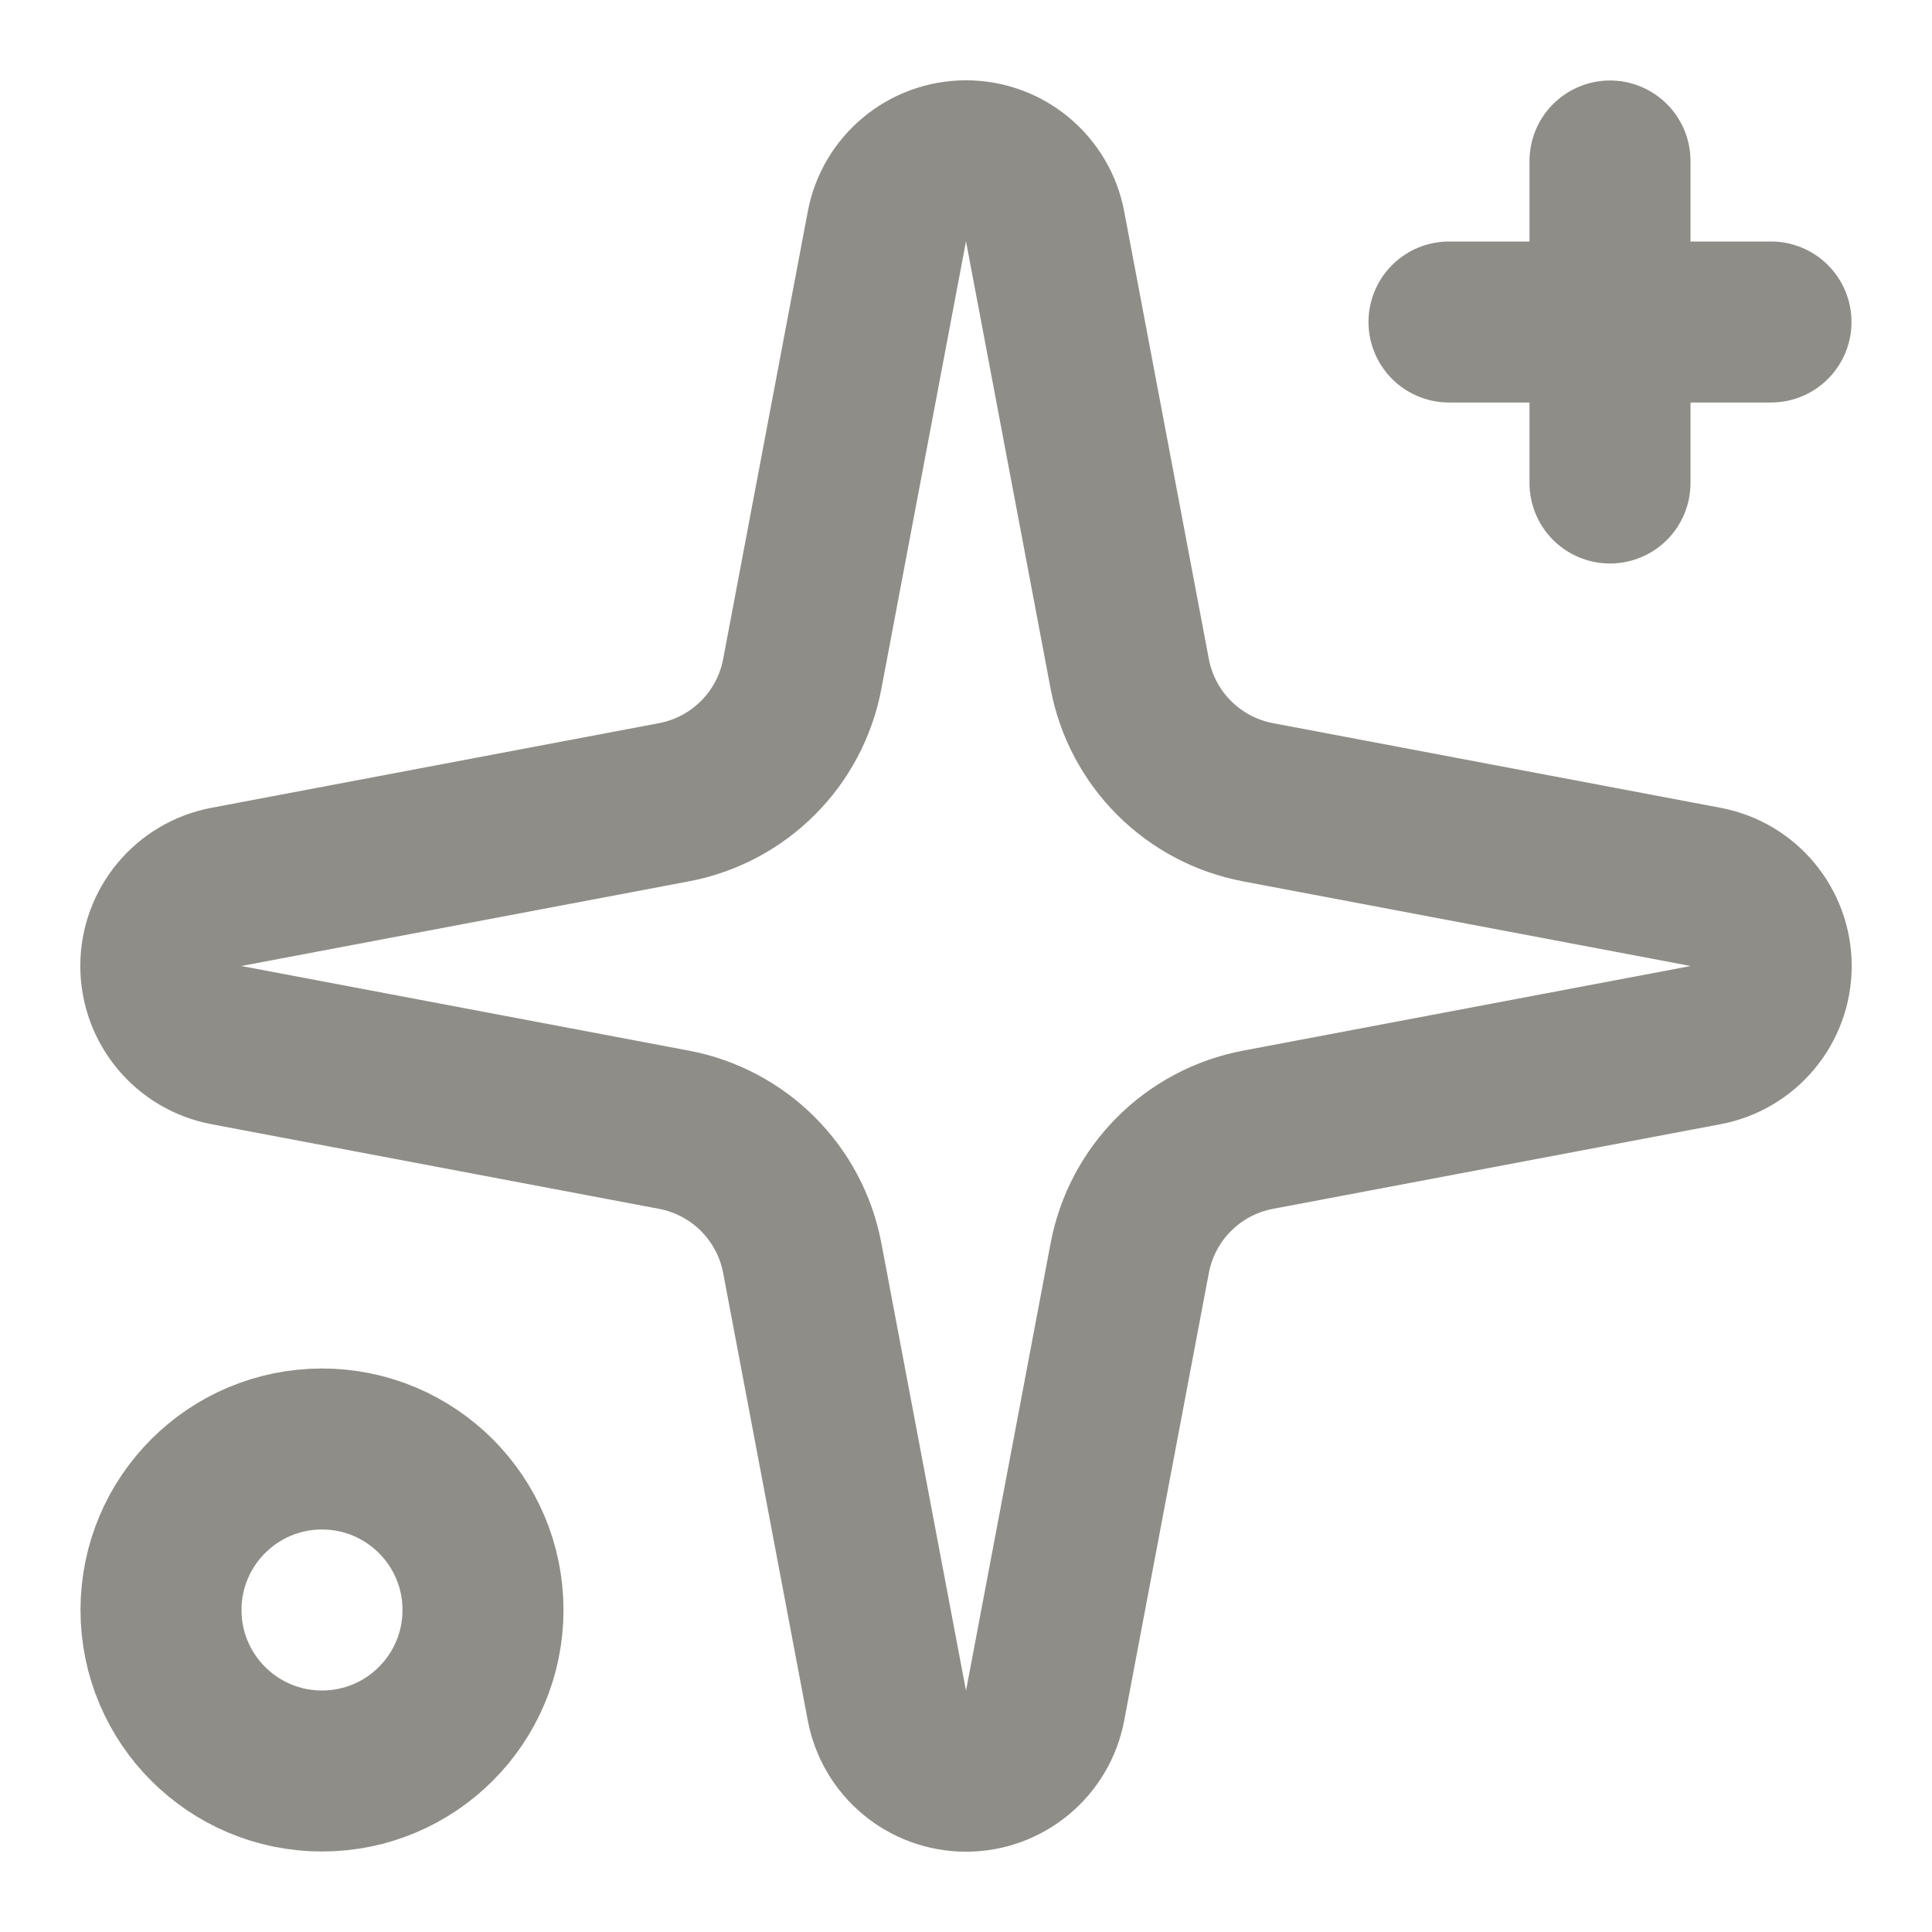
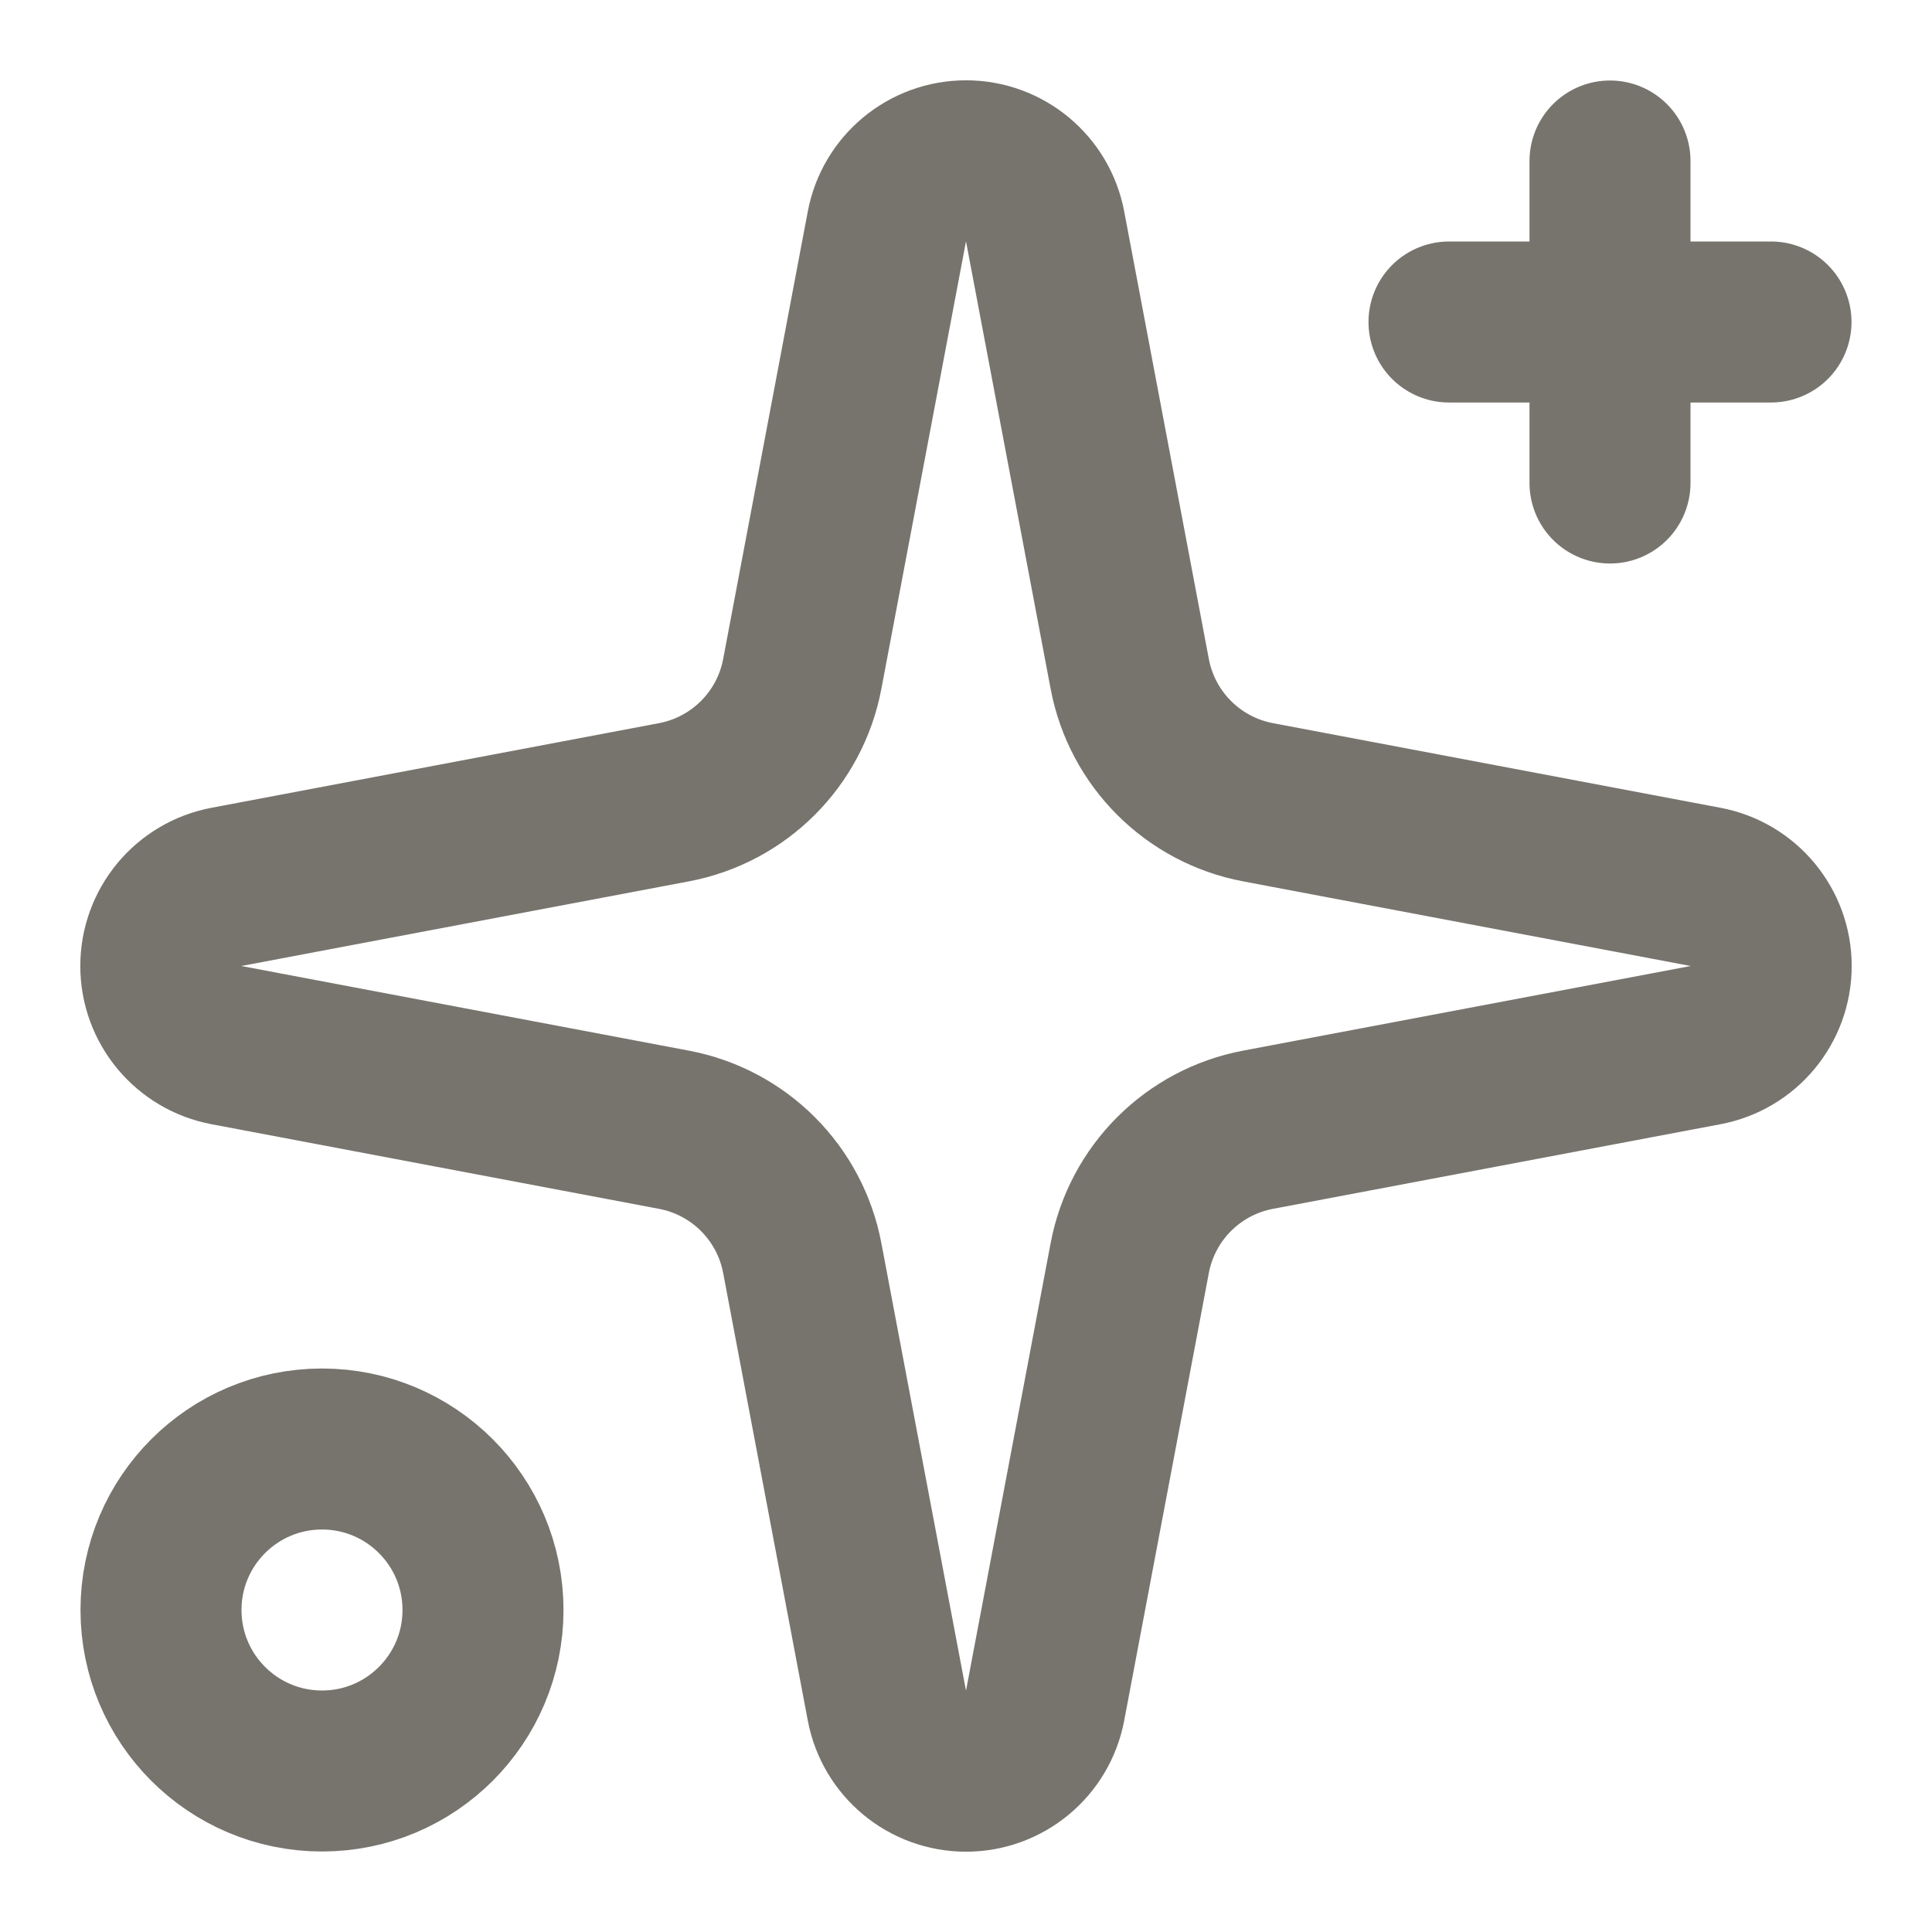
- <svg xmlns="http://www.w3.org/2000/svg" width="24" height="24" viewBox="0 0 24 24" fill="none" stroke="#8f8d87" stroke-width="2" stroke-linecap="round" stroke-linejoin="round">
+ <svg xmlns="http://www.w3.org/2000/svg" width="24" height="24" viewBox="0 0 24 24" fill="none" stroke="#76746d" stroke-width="2" stroke-linecap="round" stroke-linejoin="round">
  <path d="M11.017 2.814a1 1 0 0 1 1.966 0l1.051 5.558a2 2 0 0 0 1.594 1.594l5.558 1.051a1 1 0 0 1 0 1.966l-5.558 1.051a2 2 0 0 0-1.594 1.594l-1.051 5.558a1 1 0 0 1-1.966 0l-1.051-5.558a2 2 0 0 0-1.594-1.594l-5.558-1.051a1 1 0 0 1 0-1.966l5.558-1.051a2 2 0 0 0 1.594-1.594z" />
  <path d="M20 2v4" />
  <path d="M22 4h-4" />
  <circle cx="4" cy="20" r="2" />
</svg>
